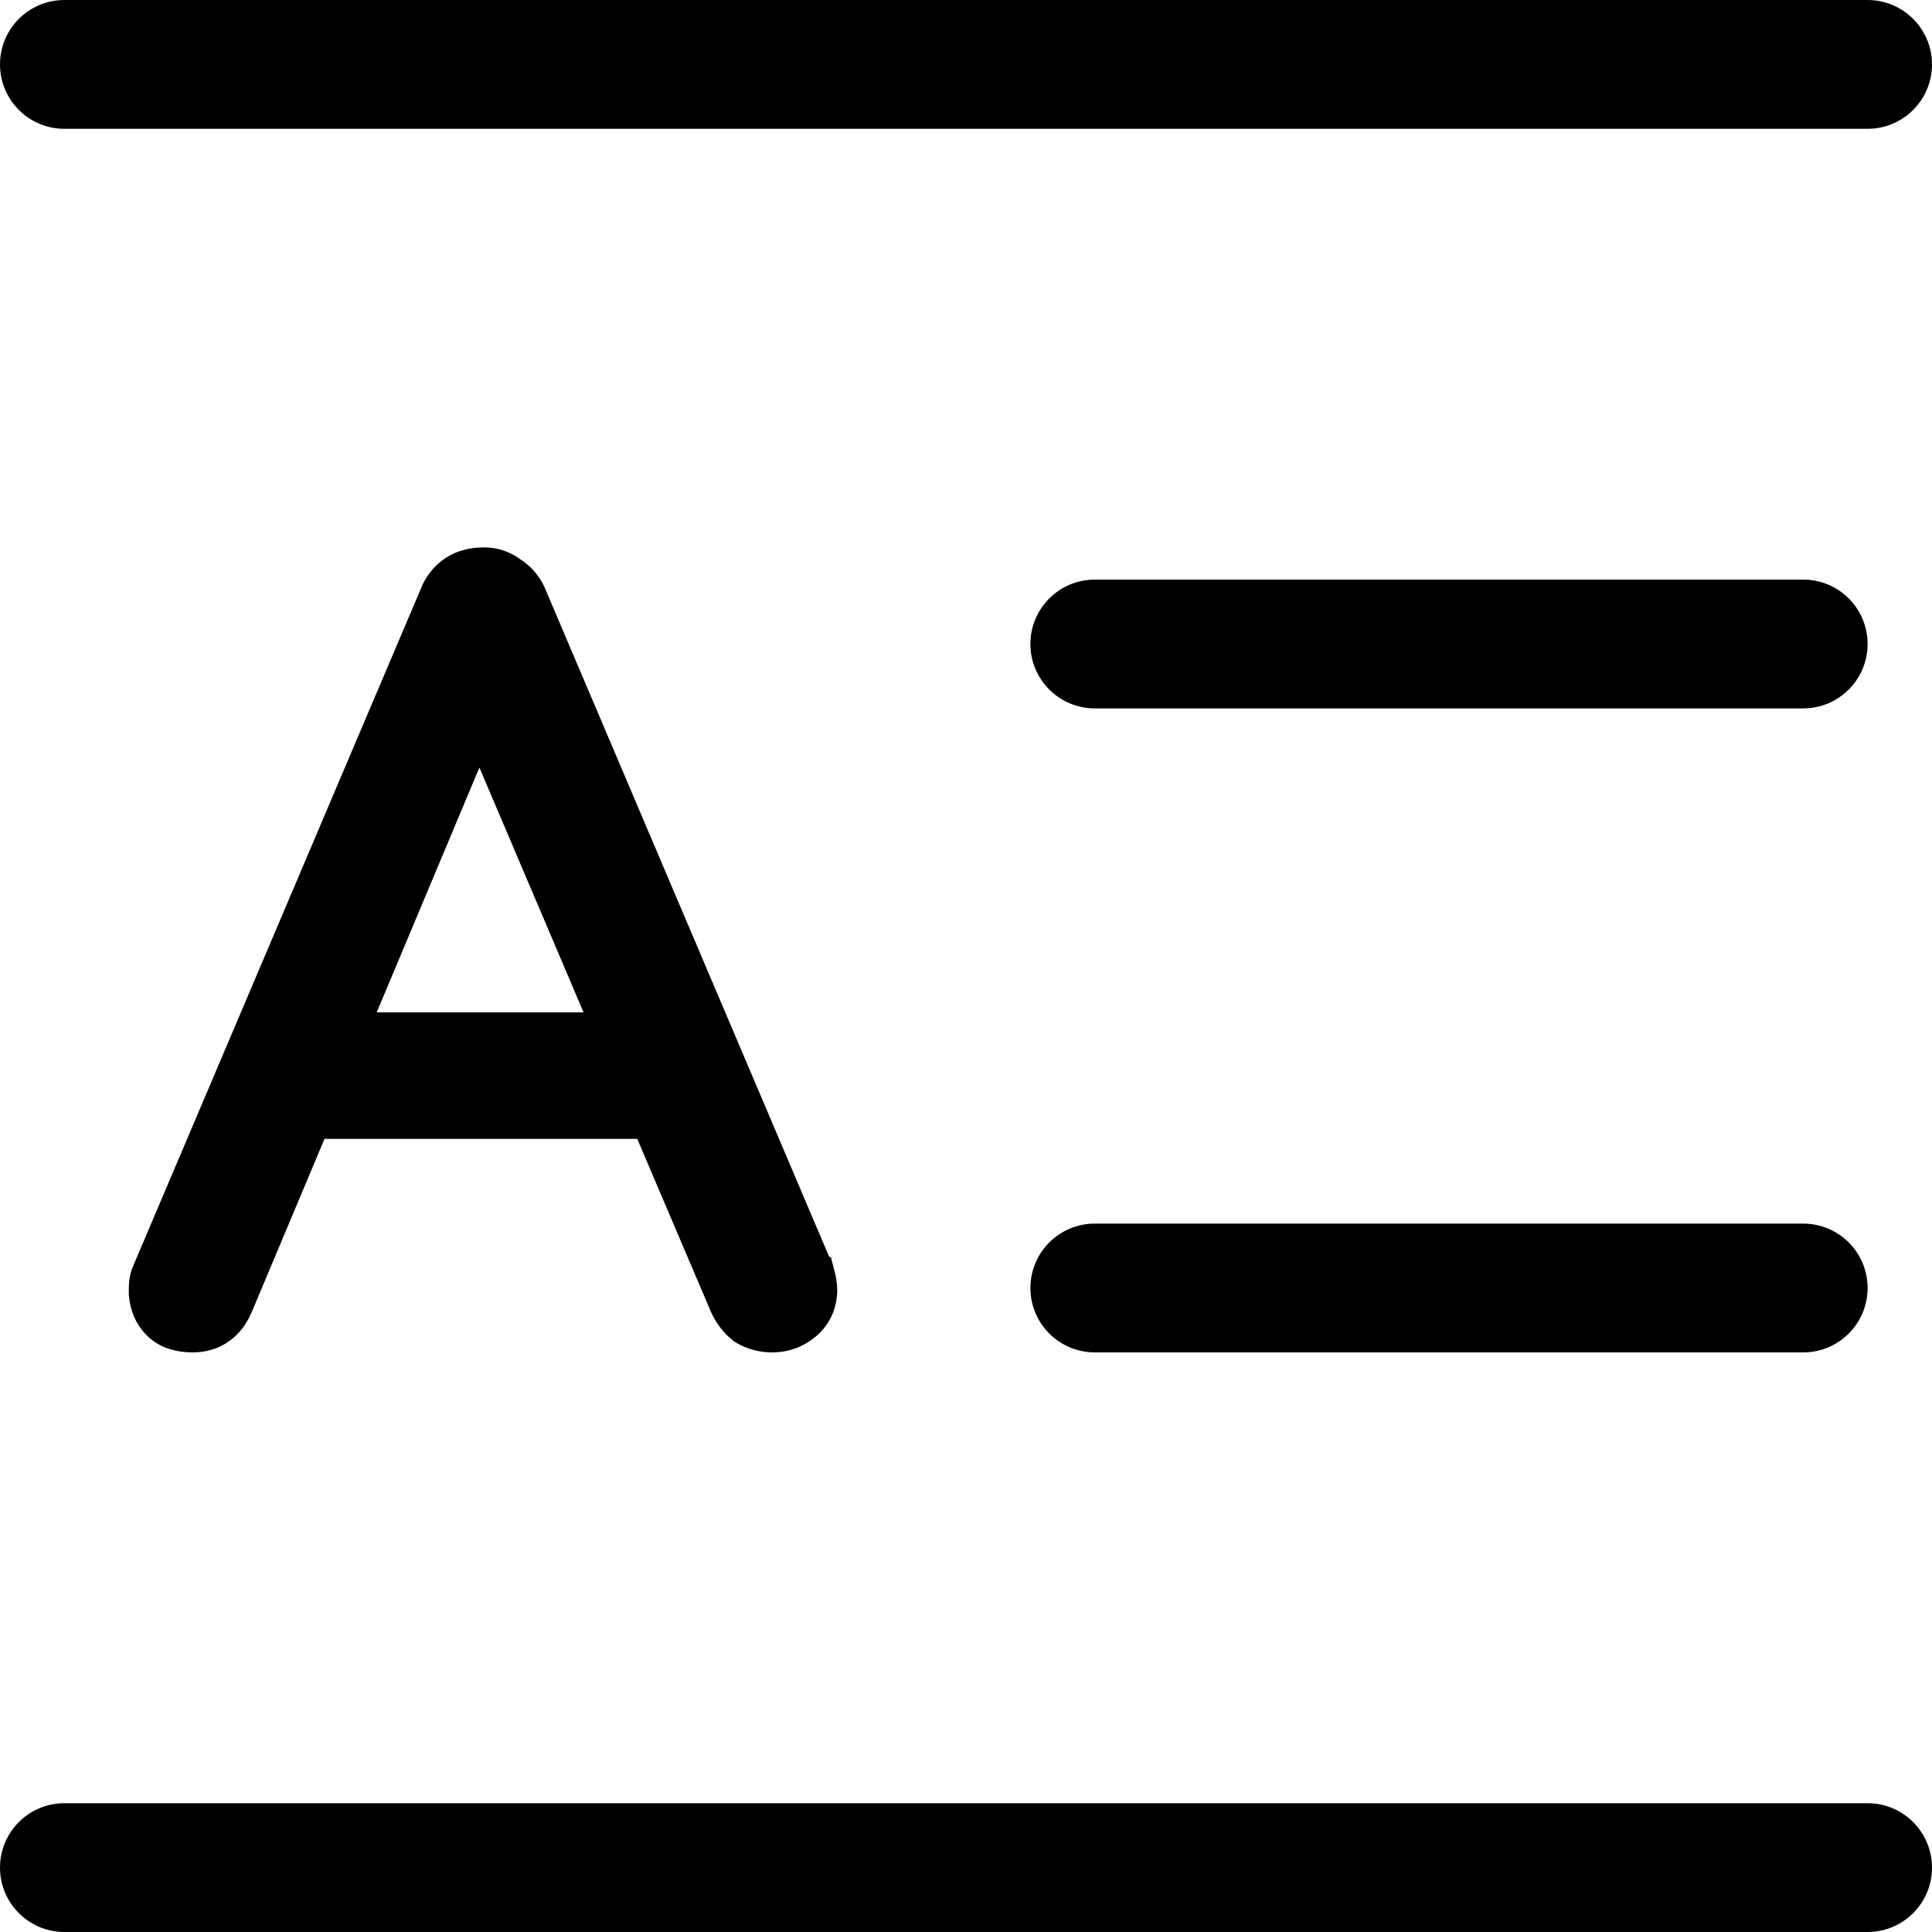
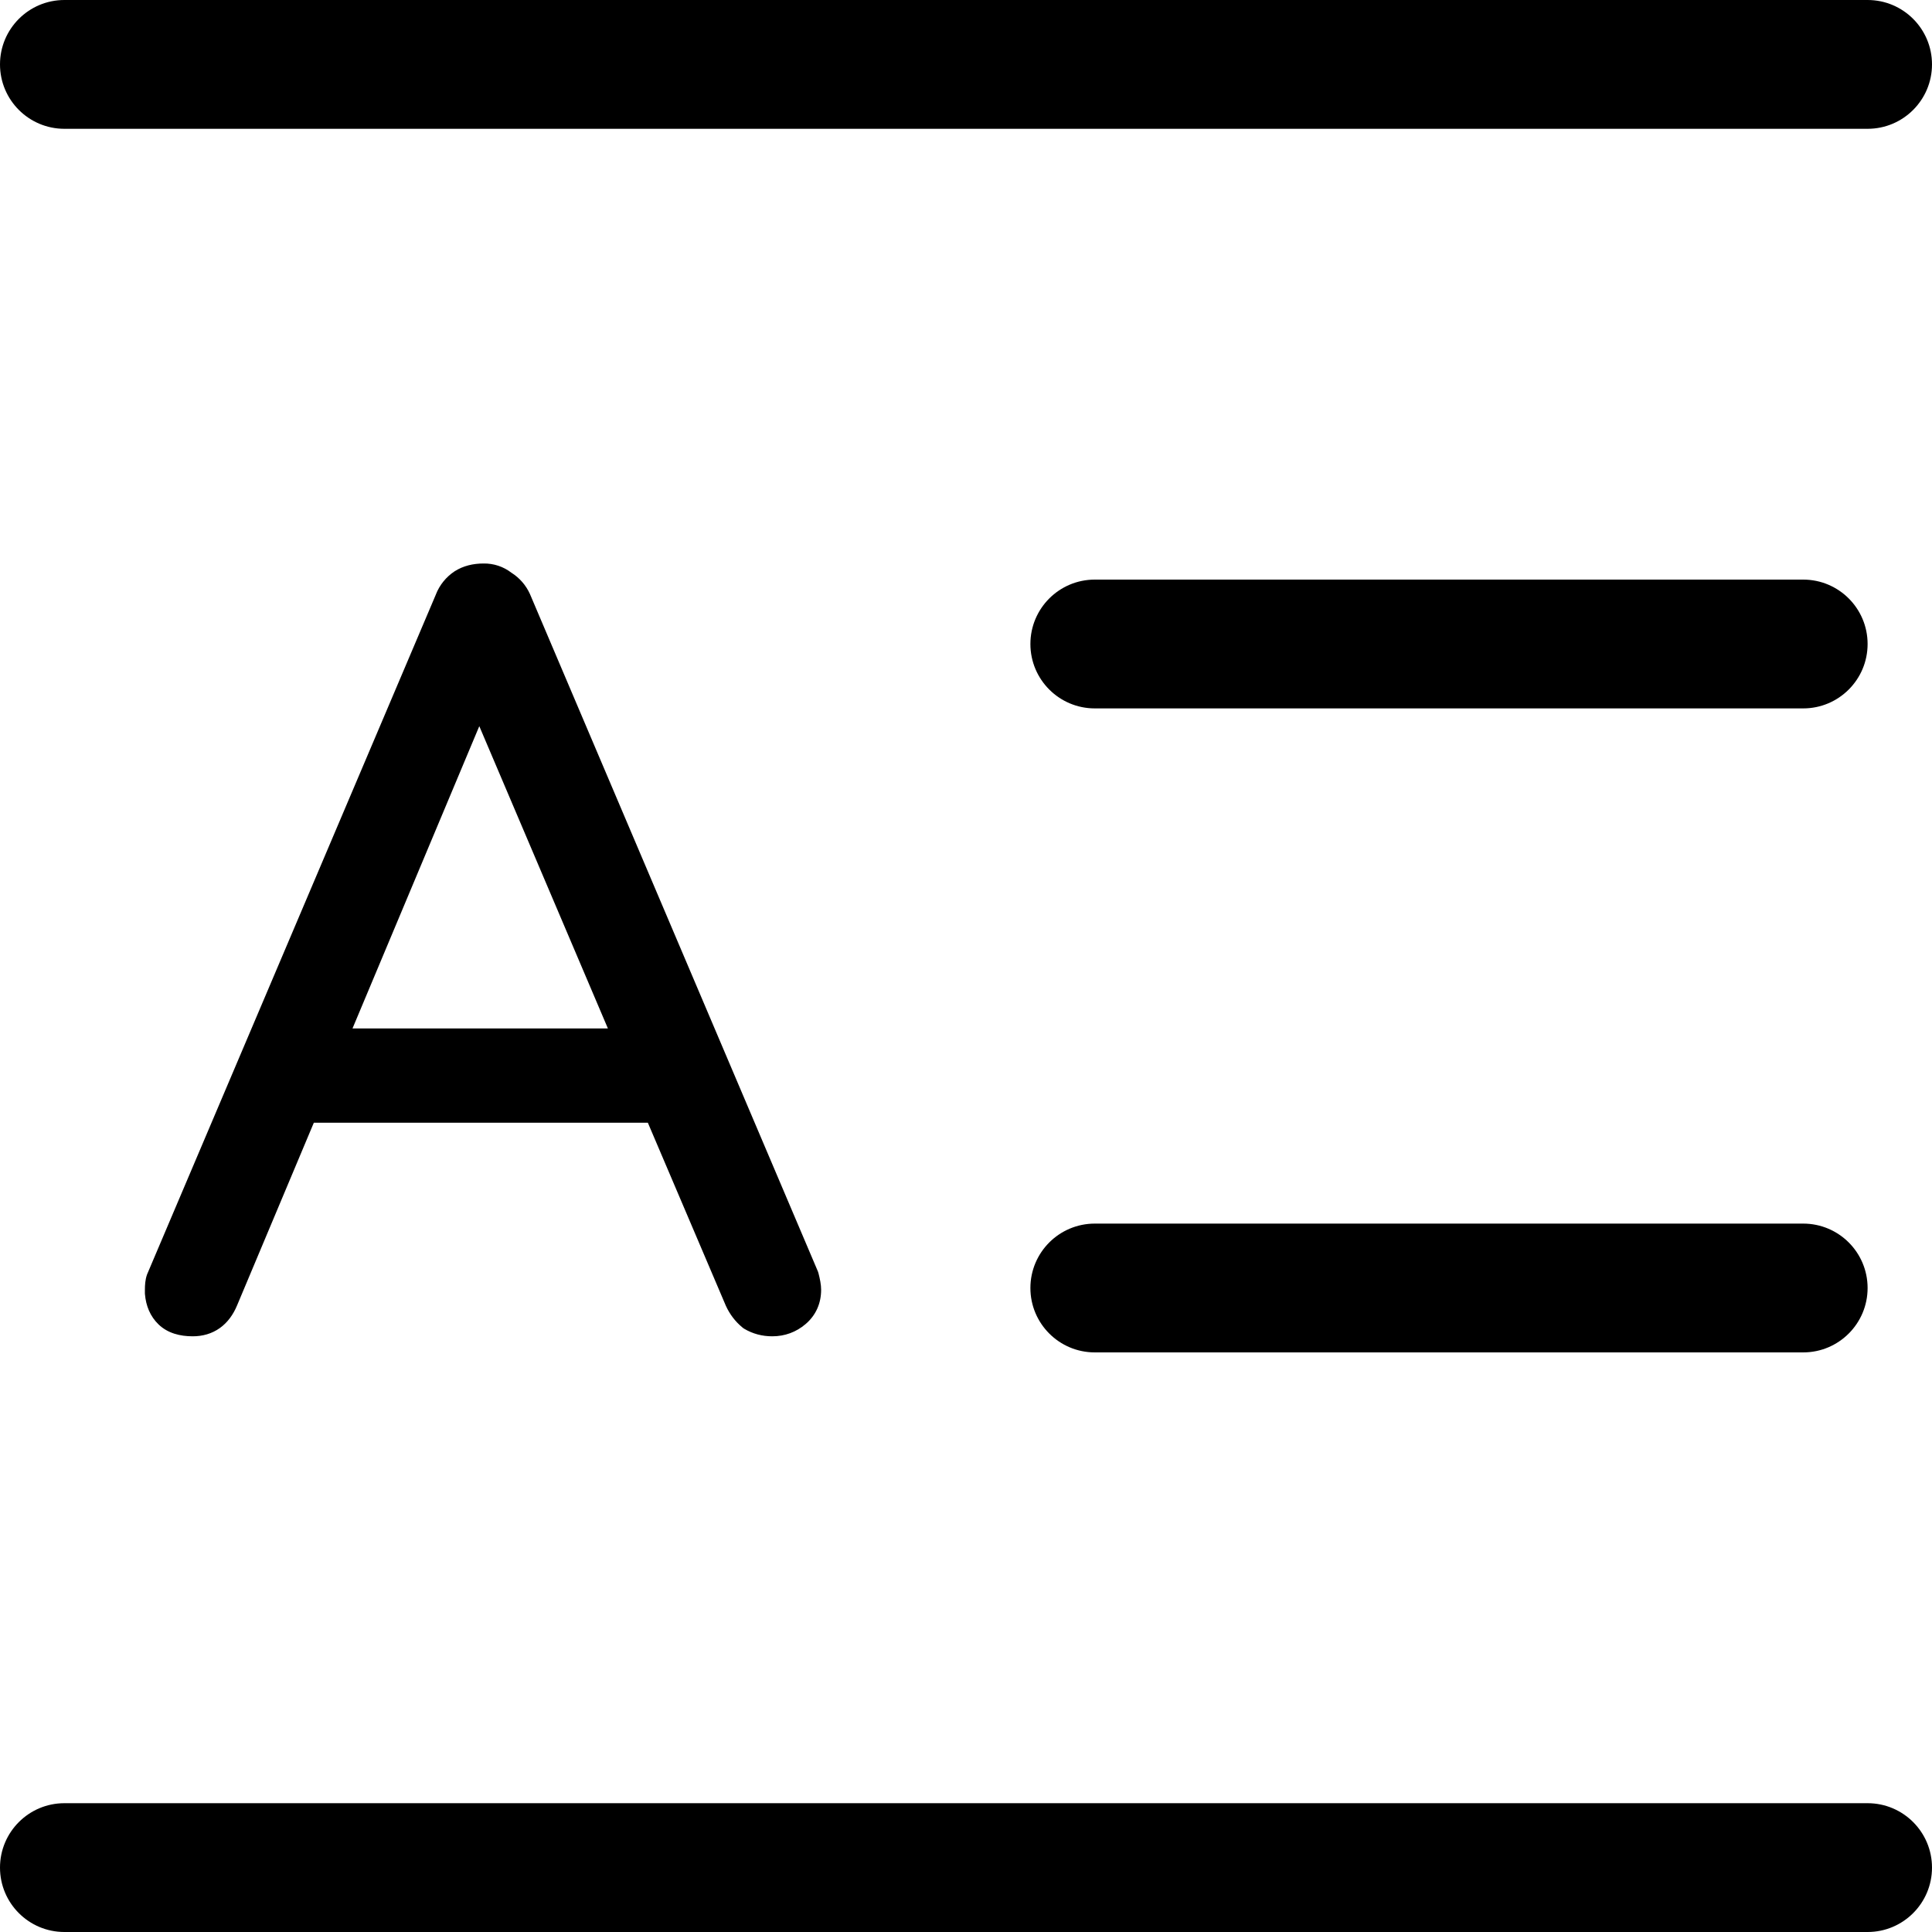
<svg xmlns="http://www.w3.org/2000/svg" viewBox="0 0 60 60">
-   <path fill="#000" stroke="#000" d="M25.416 39.535l-.01-.036-.014-.034-8.93-21.007-.003-.007-.003-.007a1.52 1.52 0 00-.573-.657 1.38 1.38 0 00-.866-.287c-.322 0-.63.071-.898.242a1.529 1.529 0 00-.582.718v.002L4.574 39.563l-.007.016-.005.016c-.051.146-.062.312-.062.458V40.172l.002.022c.03.357.161.686.423.938.286.275.67.368 1.06.368.303 0 .592-.078.842-.256.246-.176.419-.423.536-.705 0 0 0 0 0 0l2.383-5.671H20.12l2.418 5.674.003.007.003.007c.12.26.29.486.509.666l.029.024.031.02c.265.158.559.234.87.234.388 0 .742-.129 1.037-.381.322-.276.481-.647.481-1.066 0-.155-.037-.337-.084-.518zM10.947 31.94l3.938-9.388 3.994 9.388h-7.932z" />
+   <path d="M25.416 39.535l-.01-.036-.014-.034-8.93-21.007-.003-.007-.003-.007a1.52 1.52 0 00-.573-.657 1.38 1.38 0 00-.866-.287c-.322 0-.63.071-.898.242a1.529 1.529 0 00-.582.718v.002L4.574 39.563l-.007.016-.005.016c-.051.146-.062.312-.062.458V40.172l.002.022c.03.357.161.686.423.938.286.275.67.368 1.06.368.303 0 .592-.078.842-.256.246-.176.419-.423.536-.705 0 0 0 0 0 0l2.383-5.671H20.12l2.418 5.674.003.007.003.007c.12.26.29.486.509.666l.029.024.031.02c.265.158.559.234.87.234.388 0 .742-.129 1.037-.381.322-.276.481-.647.481-1.066 0-.155-.037-.337-.084-.518zM10.947 31.94l3.938-9.388 3.994 9.388h-7.932z" />
  <rect width="60" height="4" rx="2" />
  <rect width="60" height="4" y="56" rx="2" />
  <rect width="26" height="4" x="32" y="38" rx="2" />
  <rect width="26" height="4" x="32" y="18" rx="2" />
</svg>
